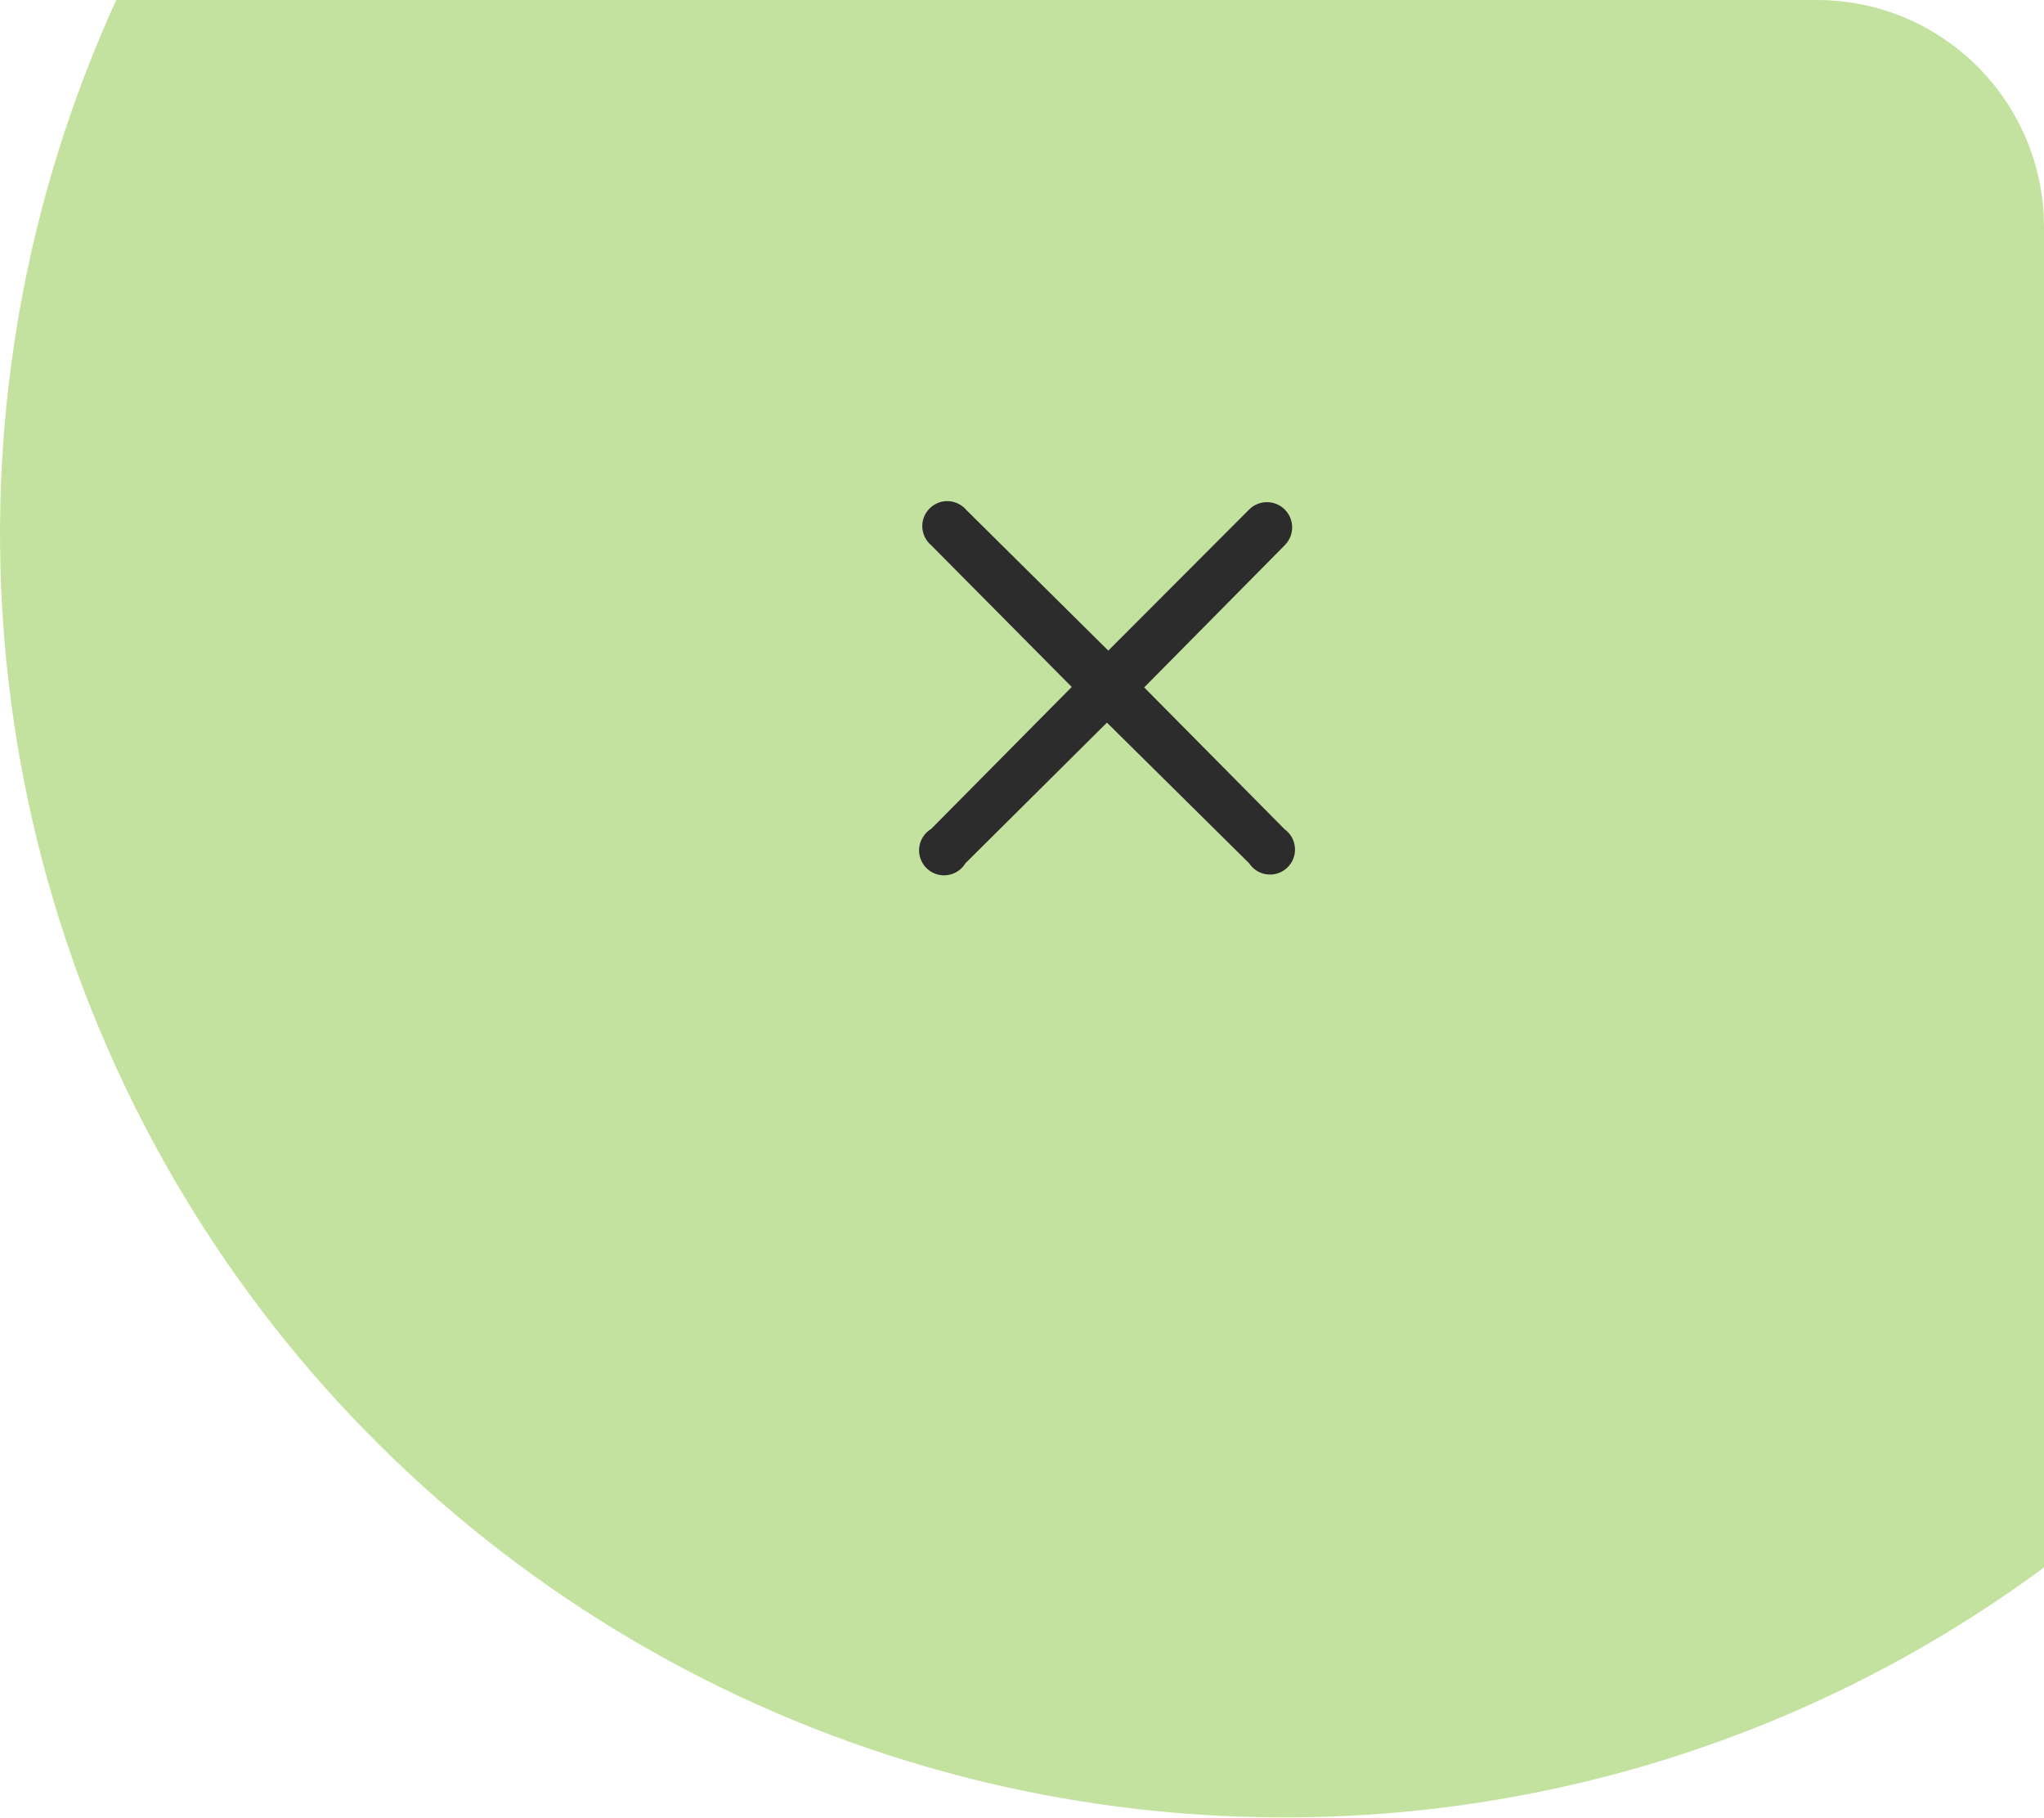
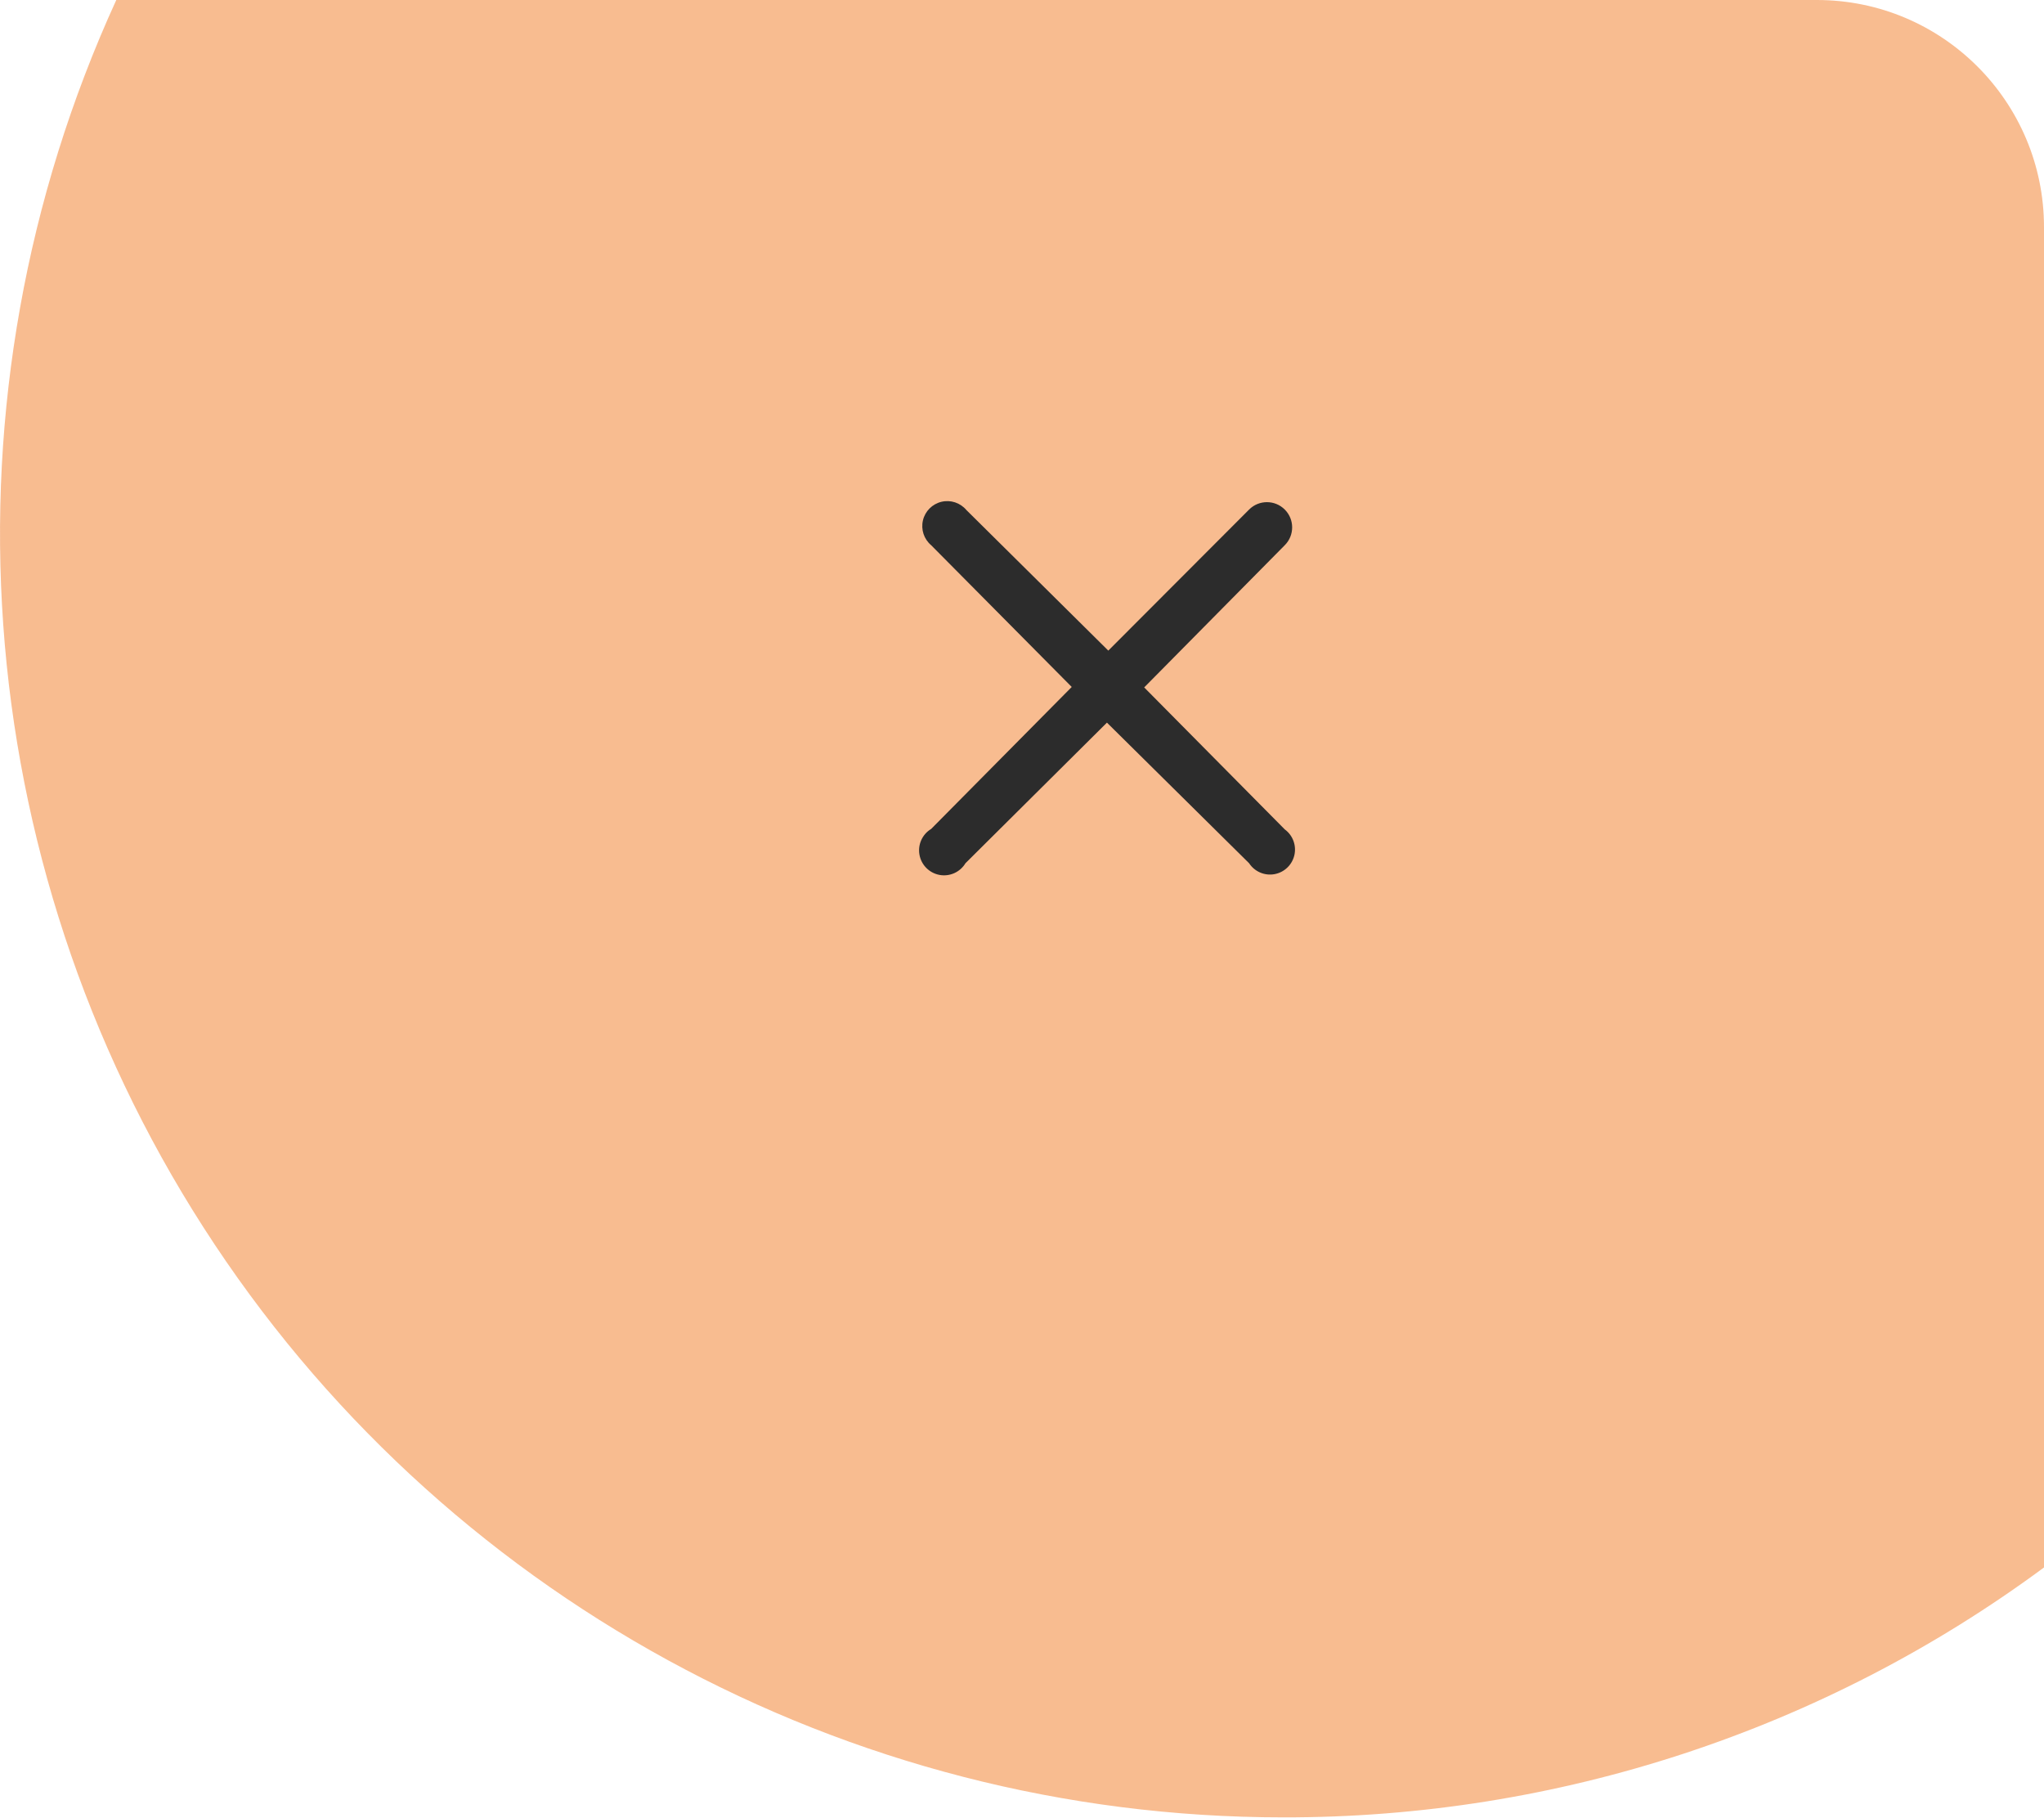
<svg xmlns="http://www.w3.org/2000/svg" viewBox="0 0 90 80">
  <defs>
-     <style>.cls-1{fill:#8ac53f;opacity:0.5;}.cls-2{fill:#2c2c2c;}</style>
+     <style>.cls-1{fill:#f17922;opacity:0.5;}.cls-2{fill:#2c2c2c;}</style>
  </defs>
  <g id="Layer_2" data-name="Layer 2">
    <g id="Layer_1-2" data-name="Layer 1">
      <path class="cls-1" d="M90,10A10,10,0,0,0,80,0H5.12A56.5,56.5,0,0,0,56.5,80,56.2,56.2,0,0,0,90,69Z" />
      <path class="cls-2" d="M41,36.49l6.19-6.25L41,24a1.1,1.1,0,1,1,1.55-1.55l6.25,6.19L55,22.43A1.1,1.1,0,1,1,56.57,24l-6.19,6.26,6.19,6.25A1.1,1.1,0,1,1,55,38l-6.26-6.19L42.51,38A1.1,1.1,0,1,1,41,36.49Z" />
    </g>
  </g>
</svg>
